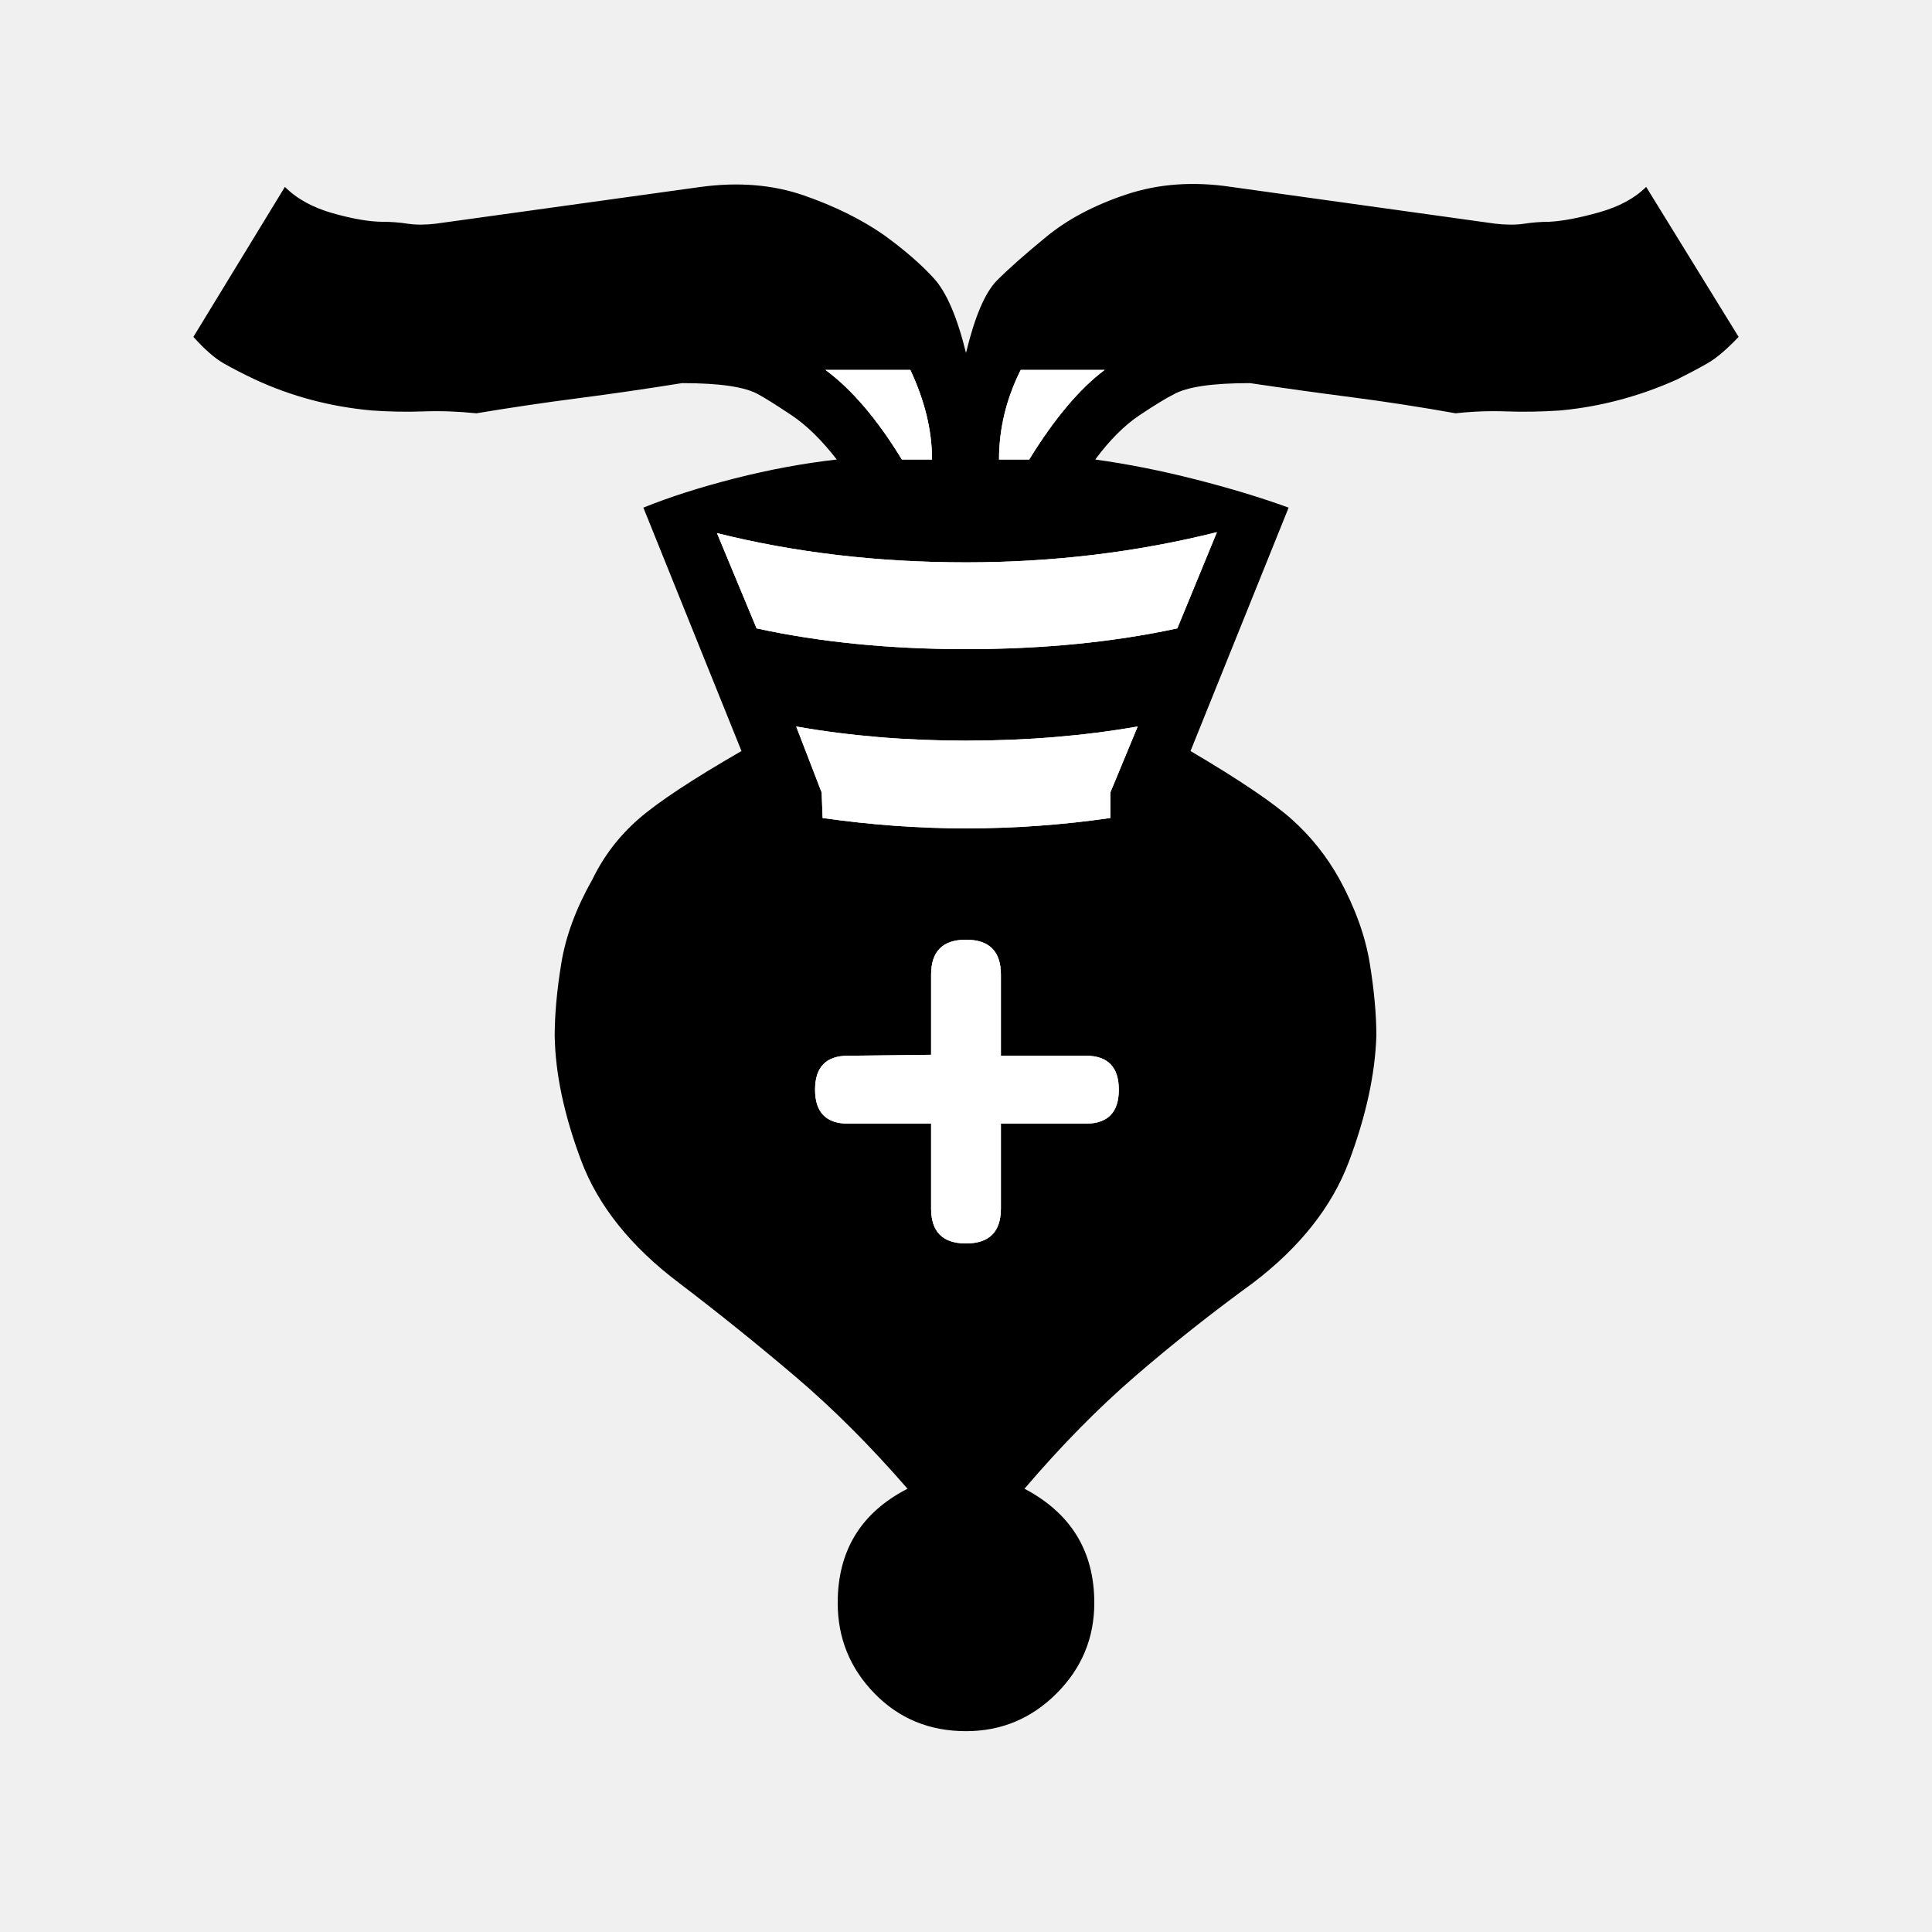
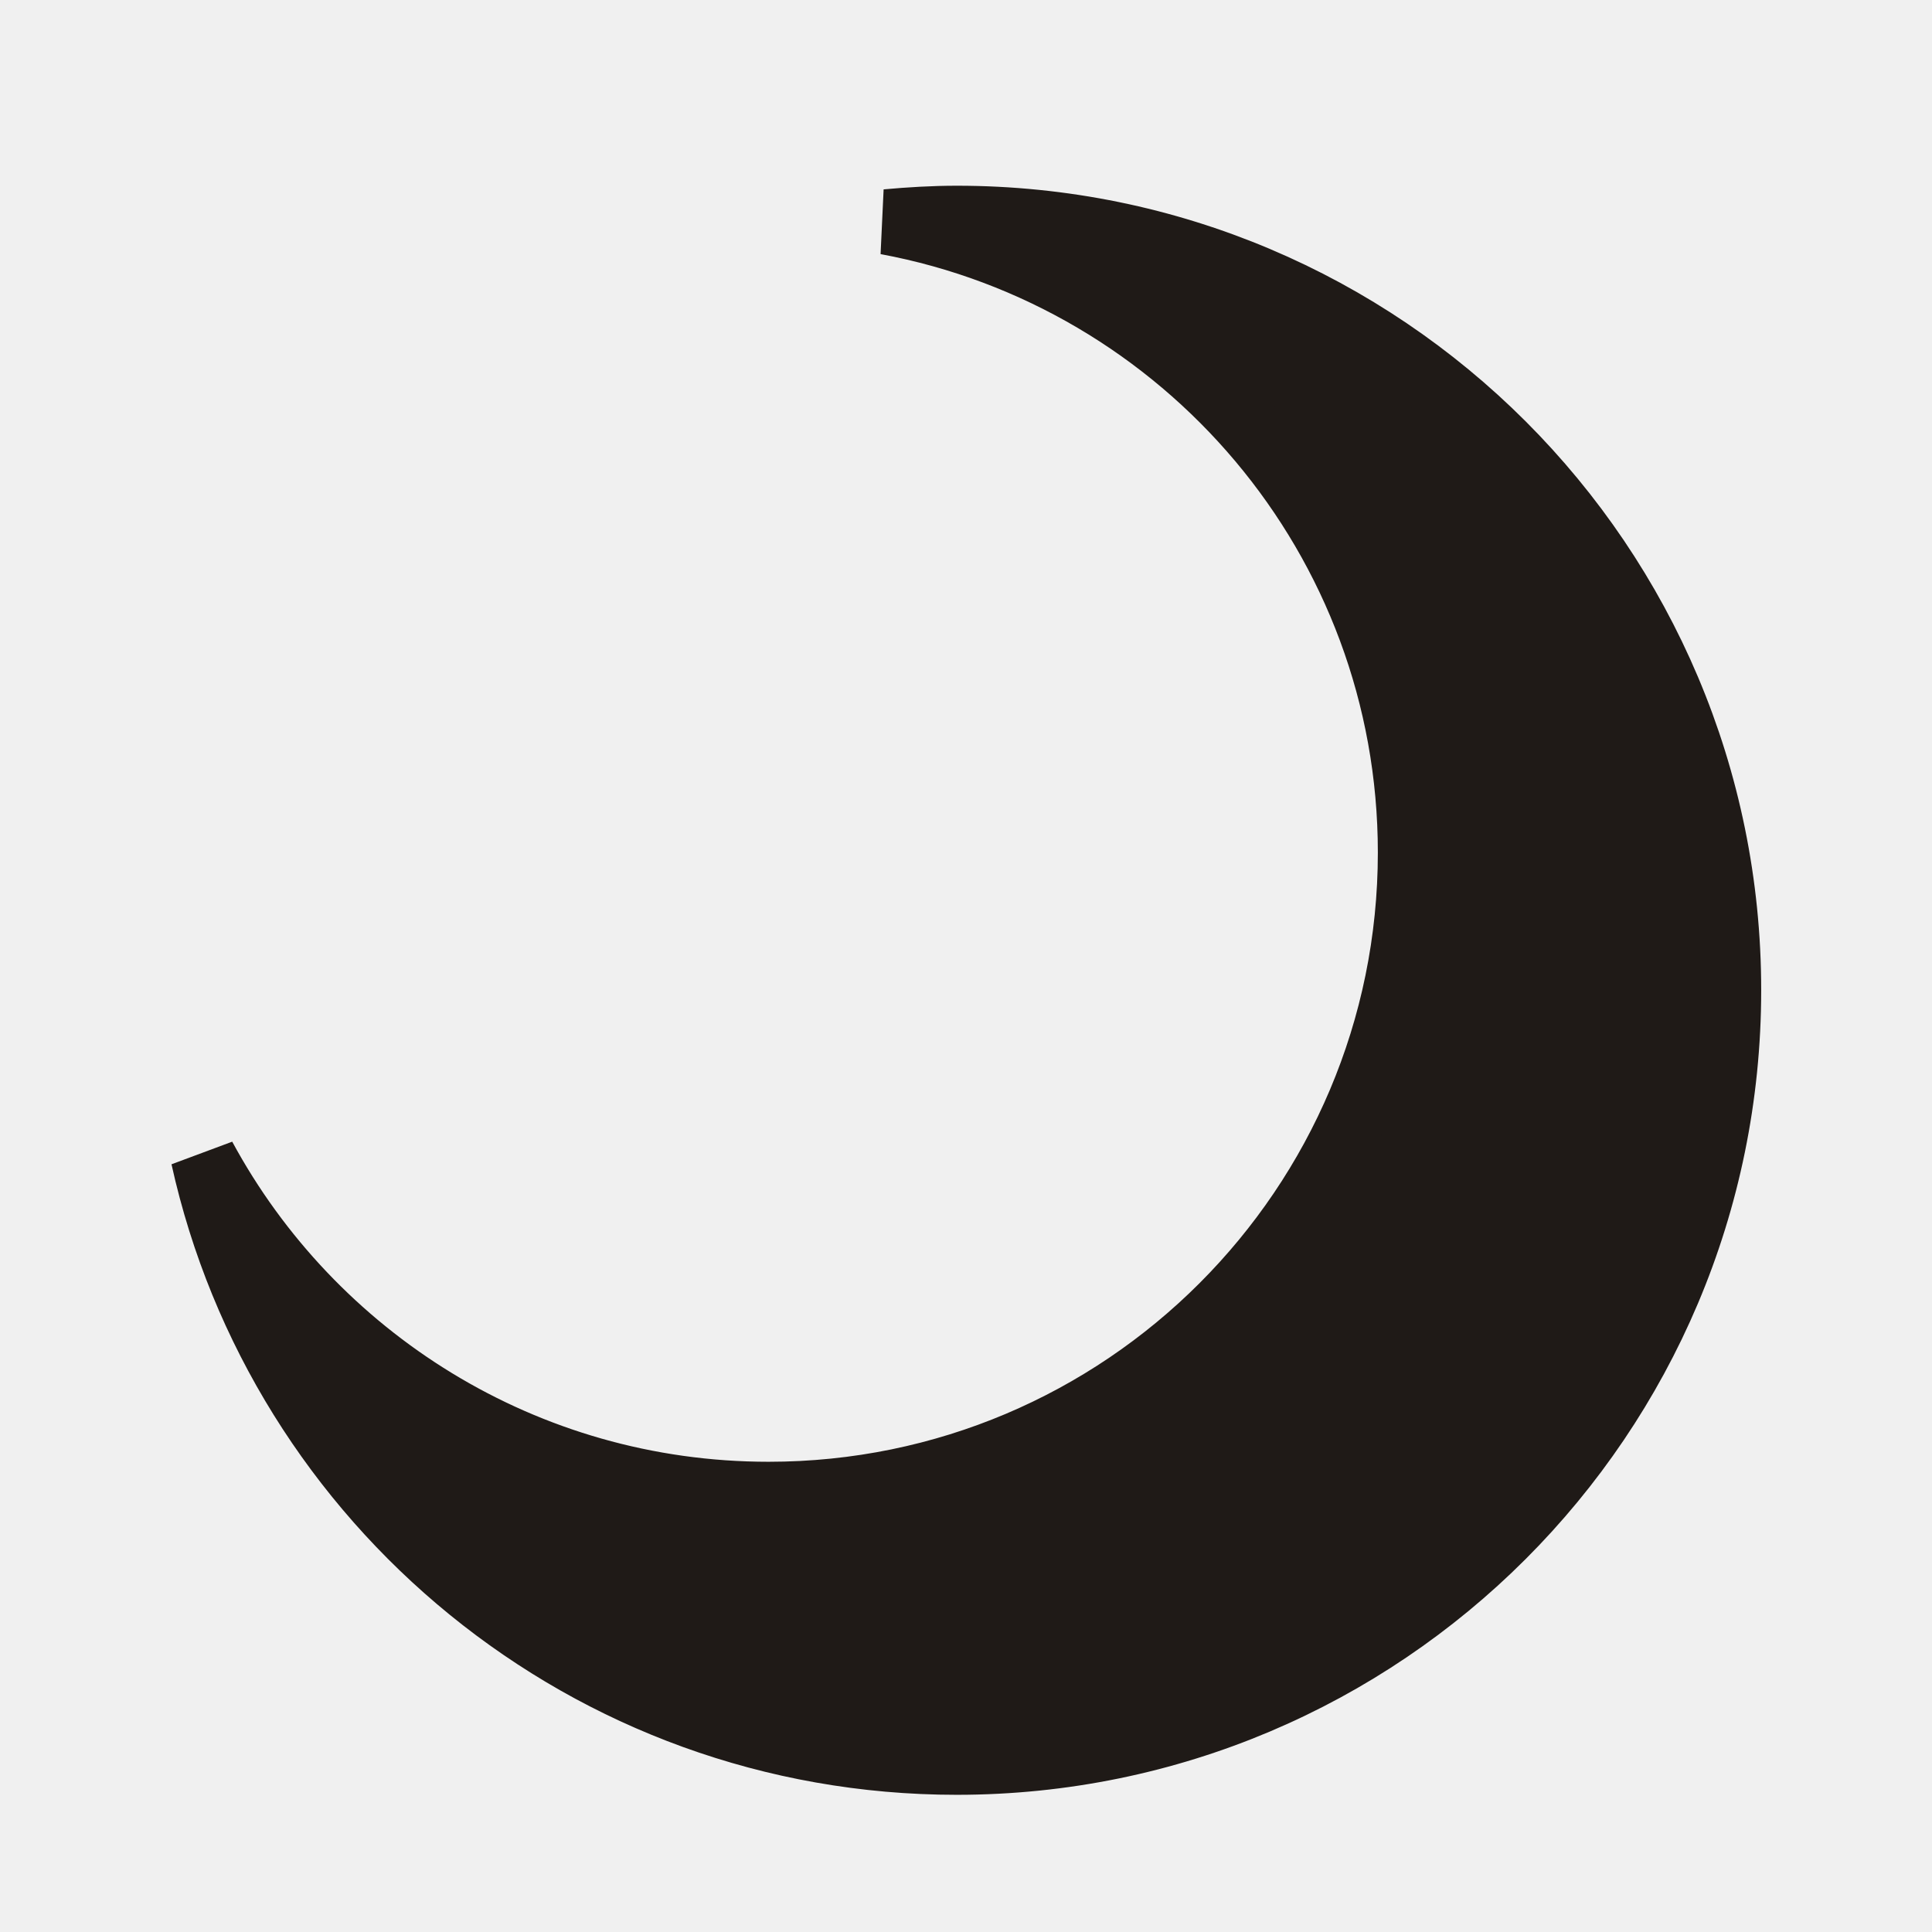
- <svg xmlns="http://www.w3.org/2000/svg" height="100%" width="100%" version="1.1" viewBox="0 0 2048 2048" id="svg16">
-   <defs id="defs20" />
-   <path style="color:#000000;display:block;fill:#000000;fill-rule:nonzero" d="m 1290,564.115 -42,102 q -102,22 -224,22 -121,0 -222,-22 l -42,-101 q 124,31 264,31 138,0 266,-32 z m -84,206 -29,70 v 27 q -76,11 -153,11 -75,0 -152,-11 l -1,-27 -27,-70 q 85,15 180,15 96,0 182,-15 z m -35,-378 q -40,30 -80,95 h -32 q 0,-49 23,-95 z m -206,0 q 23,49 23,95 h -32 q -39,-64 -81,-95 z m 59,-18 q -14,-57 -34,-79 -20,-22 -53,-46 -36,-25 -85,-42 -49,-17 -109,-9 l -281,39 q -17,2 -30,0 -13,-2 -26,-2 -21,0 -53,-9 -32,-9 -51,-28 l -97,159 q 18,20 32,28 14,8 33,17 58,27 124,33 28,2 55,1 27,-1 56,2 54,-9 108,-16 54,-7 110,-16 60,0 81,12 11,6 35,22 24,16 48,47 -53,6 -108,20 -55,14 -97,31 l 104,258 q -78,45 -109,72 -31,27 -49,64 -26,46 -33,89 -7,43 -7,77 1,60 28,132 27,72 104,130 63,48 123,99 60,51 119,119 -74,38 -74,121 0,56 39,96 39,40 97,40 56,0 96,-40 40,-40 40,-96 0,-82 -74,-121 58,-68 117,-119 59,-51 125,-99 75,-57 102,-129 27,-72 29,-133 0,-34 -7,-77 -7,-43 -32,-89 -20,-36 -50,-63 -30,-27 -108,-73 l 104,-258 q -44,-16 -99,-30 -55,-14 -106,-21 23,-31 47,-47 24,-16 36,-22 21,-12 81,-12 54,8 108,15 54,7 110,17 27,-3 54,-2 27,1 57,-1 64,-6 124,-33 18,-9 32,-17 14,-8 33,-28 l -98,-159 q -18,18 -50,27 -32,9 -53,10 -13,0 -26,2 -13,2 -31,0 l -280,-39 q -60,-9 -111,8 -51,17 -85,45 -33,27 -52,46 -19,19 -33,77 z m -37,744 v -85 q 0,-37 37,-37 37,0 37,37 v 86 h 90 q 35,0 35,36 0,36 -35,36 h -90 v 90 q 0,37 -37,37 -37,0 -37,-37 v -90 h -88 q -35,0 -35,-36 0,-36 35,-36 z" display="block" id="path2" />
-   <g id="g14" transform="matrix(1,0,0,-1,0,2030.115)" style="fill:#ffffff;fill-rule:nonzero">
-     <path style="color:#000000;display:block" d="m 1290,1466 -42,-102 q -102,-22 -224,-22 -121,0 -222,22 l -42,101 q 124,-31 264,-31 138,0 266,32 z" display="block" id="path4" />
-     <path style="color:#000000;display:block" d="m 1206,1260 -29,-70 v -27 q -76,-11 -153,-11 -75,0 -152,11 l -1,27 -27,70 q 85,-15 180,-15 96,0 182,15 z" display="block" id="path6" />
-     <path style="color:#000000;display:block" d="m 1171,1638 q -40,-30 -80,-95 h -32 q 0,49 23,95 z" display="block" id="path8" />
-     <path style="color:#000000;display:block" d="m 965,1638 q 23,-49 23,-95 h -32 q -39,64 -81,95 z" display="block" id="path10" />
-     <path style="color:#000000;display:block" d="m 987,912 v 85 q 0,37 37,37 37,0 37,-37 v -86 h 90 q 35,0 35,-36 0,-36 -35,-36 h -90 v -90 q 0,-37 -37,-37 -37,0 -37,37 v 90 h -88 q -35,0 -35,36 0,36 35,36 z" display="block" id="path12" />
-   </g>
+ <svg xmlns="http://www.w3.org/2000/svg" width="177.17" height="177.17" shape-rendering="geometricPrecision" image-rendering="optimizeQuality" fill-rule="evenodd" clip-rule="evenodd" viewBox="0 0 50 50" version="1.1" id="svg27599">
+   <defs id="defs27593">
+     <linearGradient id="0" gradientUnits="userSpaceOnUse" x1="21.13" y1="37.35" x2="77.76" y2="37.469" gradientTransform="matrix(1,0,0,0.97324,47.04058,-3.1764)">
+       <stop stop-color="#fff" id="stop27588" />
+       <stop offset="1" stop-color="#fff" stop-opacity="0" id="stop27590" />
+     </linearGradient>
+     <linearGradient id="0-4" x1="21.253" y1="37.22" x2="77.64" y2="37.35" gradientUnits="userSpaceOnUse">
+       <stop stop-color="#fff" id="stop15277" />
+       <stop offset="1" stop-color="#fff" stop-opacity="0" id="stop15279" />
+     </linearGradient>
+     <linearGradient id="0-4-7" x1="21.253" y1="37.22" x2="77.64" y2="37.35" gradientUnits="userSpaceOnUse">
+       <stop stop-color="#fff" id="stop15277-5" />
+       <stop offset="1" stop-color="#fff" stop-opacity="0" id="stop15279-3" />
+     </linearGradient>
+     <linearGradient id="0-1" gradientUnits="userSpaceOnUse" x1="21.13" y1="37.35" x2="77.76" y2="37.469" gradientTransform="matrix(1,0,0,0.97324,41.75579,2.633267)">
+       <stop stop-color="#fff" id="stop27588-8" />
+       <stop offset="1" stop-color="#fff" stop-opacity="0" id="stop27590-9" />
+     </linearGradient>
+     <linearGradient gradientTransform="matrix(0.5608637,0,0,0.5608637,82.38185,11.60258)" id="0-1-1" x1="21.253" y1="37.22" x2="77.76" y2="37.36" gradientUnits="userSpaceOnUse">
+       <stop stop-color="#fff" id="stop16502" />
+       <stop offset="1" stop-color="#fff" stop-opacity="0" id="stop16504" />
+     </linearGradient>
+   </defs>
+   <path d="m 24.761,5.653 c -0.613,0 -1.218,0.037 -1.817,0.091 7.717,1.434 13.561,8.19 13.561,16.32 0,9.175 -7.44,16.613 -16.615,16.613 -6.322,0 -11.818,-3.534 -14.625,-8.728 1.978,8.952 9.947,15.654 19.494,15.654 11.032,0 19.974,-8.944 19.974,-19.976 0.004,-11.032 -8.941,-19.974 -19.973,-19.974 z" id="path1700" style="fill:#1f1a17;stroke:#1f1a17;stroke-width:1.693;stroke-miterlimit:4;stroke-dasharray:none;stroke-opacity:1;fill-opacity:1" />
</svg>
